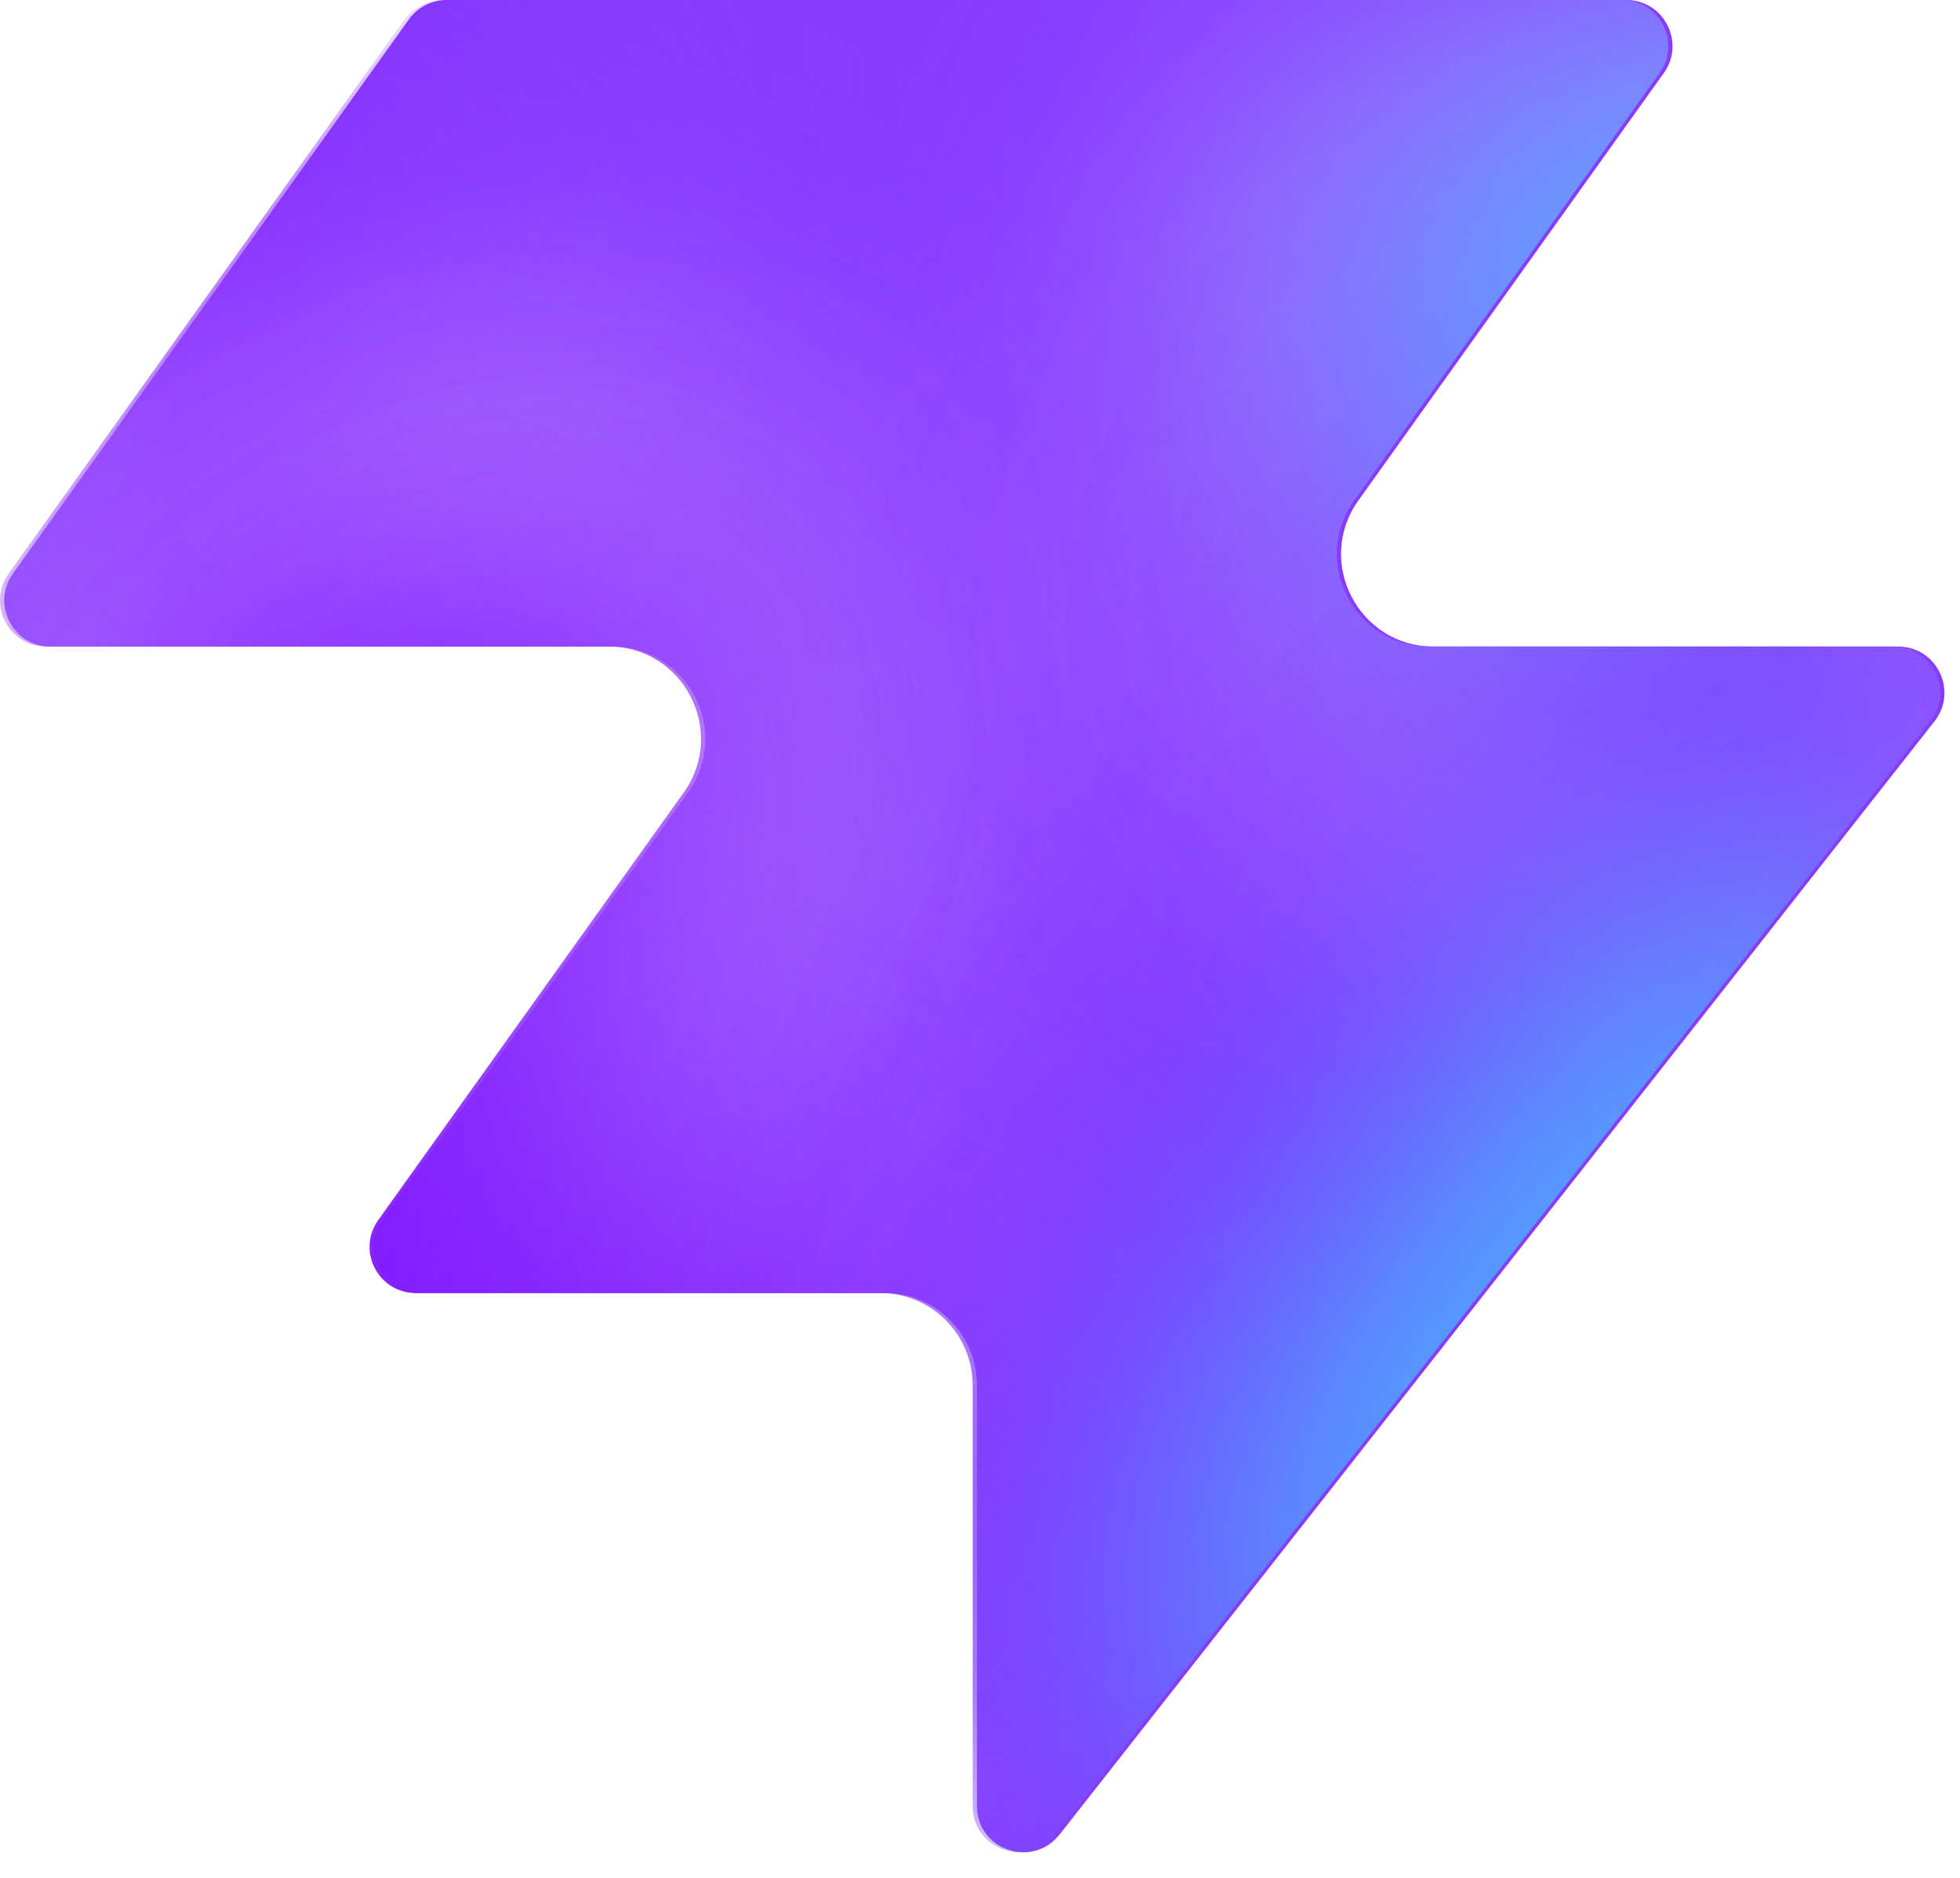
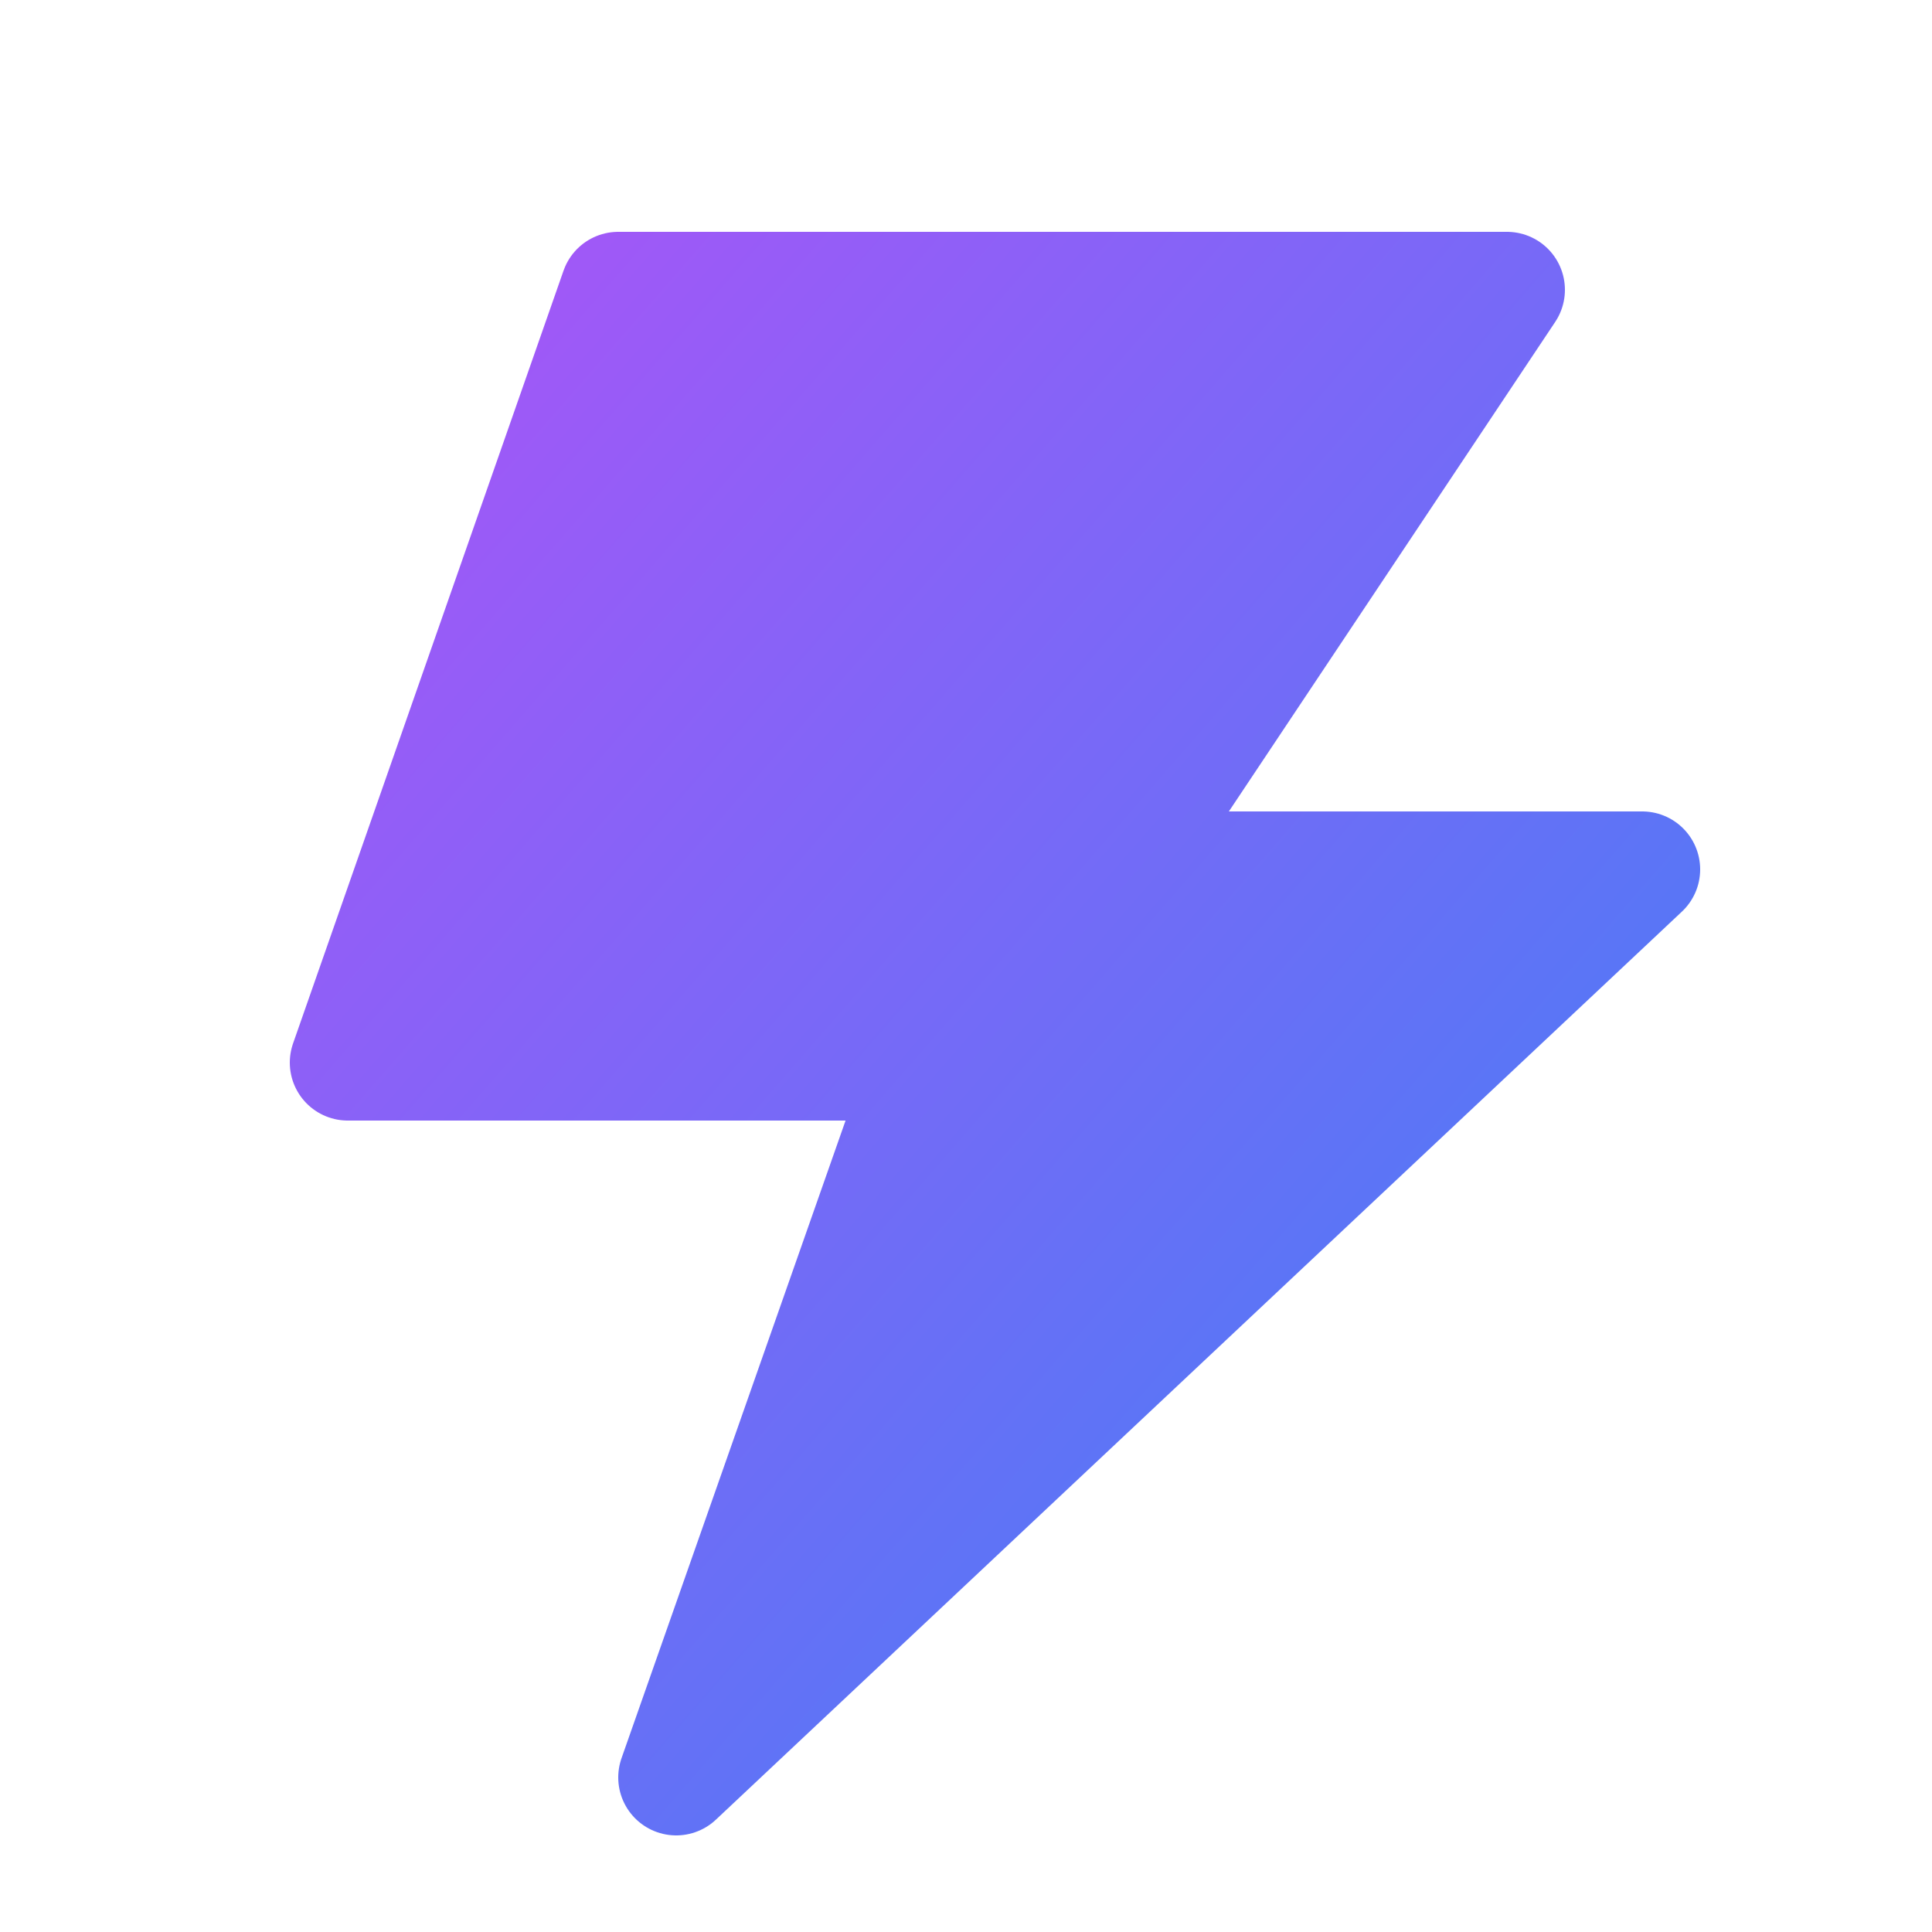
- <svg xmlns="http://www.w3.org/2000/svg" width="48" height="46" fill="none" viewBox="0 0 48 46">
-   <path fill="#863bff" d="M25.946 44.938c-.664.845-2.021.375-2.021-.698V33.937a2.26 2.26 0 0 0-2.262-2.262H10.287c-.92 0-1.456-1.04-.92-1.788l7.48-10.471c1.07-1.497 0-3.578-1.842-3.578H1.237c-.92 0-1.456-1.04-.92-1.788L10.013.474c.214-.297.556-.474.92-.474h28.894c.92 0 1.456 1.04.92 1.788l-7.48 10.471c-1.07 1.498 0 3.579 1.842 3.579h11.377c.943 0 1.473 1.088.89 1.83L25.947 44.94z" style="fill:#863bff;fill:color(display-p3 .525 .23 1);fill-opacity:1" />
-   <mask id="a" width="48" height="46" x="0" y="0" maskUnits="userSpaceOnUse" style="mask-type:alpha">
-     <path fill="#000" d="M25.842 44.938c-.664.844-2.021.375-2.021-.698V33.937a2.26 2.26 0 0 0-2.262-2.262H10.183c-.92 0-1.456-1.04-.92-1.788l7.48-10.471c1.07-1.498 0-3.579-1.842-3.579H1.133c-.92 0-1.456-1.04-.92-1.787L9.91.473c.214-.297.556-.474.92-.474h28.894c.92 0 1.456 1.04.92 1.788l-7.48 10.471c-1.07 1.498 0 3.578 1.842 3.578h11.377c.943 0 1.473 1.088.89 1.832L25.843 44.94z" style="fill:#000;fill-opacity:1" />
-   </mask>
-   <g mask="url(#a)">
-     <g filter="url(#b)">
-       <ellipse cx="5.508" cy="14.704" fill="#ede6ff" rx="5.508" ry="14.704" style="fill:#ede6ff;fill:color(display-p3 .927 .903 1);fill-opacity:1" transform="matrix(.00324 1 1 -.00324 -4.47 31.516)" />
-     </g>
-     <g filter="url(#c)">
-       <ellipse cx="10.399" cy="29.851" fill="#ede6ff" rx="10.399" ry="29.851" style="fill:#ede6ff;fill:color(display-p3 .927 .903 1);fill-opacity:1" transform="matrix(.00324 1 1 -.00324 -39.328 7.883)" />
-     </g>
-     <g filter="url(#d)">
-       <ellipse cx="5.508" cy="30.487" fill="#7e14ff" rx="5.508" ry="30.487" style="fill:#7e14ff;fill:color(display-p3 .492 .077 1);fill-opacity:1" transform="rotate(89.814 -25.913 -14.639)scale(1 -1)" />
-     </g>
-     <g filter="url(#e)">
-       <ellipse cx="5.508" cy="30.599" fill="#7e14ff" rx="5.508" ry="30.599" style="fill:#7e14ff;fill:color(display-p3 .492 .077 1);fill-opacity:1" transform="rotate(89.814 -32.644 -3.334)scale(1 -1)" />
-     </g>
-     <g filter="url(#f)">
-       <ellipse cx="5.508" cy="30.599" fill="#7e14ff" rx="5.508" ry="30.599" style="fill:#7e14ff;fill:color(display-p3 .492 .077 1);fill-opacity:1" transform="matrix(.00324 1 1 -.00324 -34.34 30.47)" />
-     </g>
-     <g filter="url(#g)">
-       <ellipse cx="14.072" cy="22.078" fill="#ede6ff" rx="14.072" ry="22.078" style="fill:#ede6ff;fill:color(display-p3 .927 .903 1);fill-opacity:1" transform="rotate(93.35 24.506 48.493)scale(-1 1)" />
-     </g>
-     <g filter="url(#h)">
-       <ellipse cx="3.47" cy="21.501" fill="#7e14ff" rx="3.47" ry="21.501" style="fill:#7e14ff;fill:color(display-p3 .492 .077 1);fill-opacity:1" transform="rotate(89.009 28.708 47.59)scale(-1 1)" />
-     </g>
-     <g filter="url(#i)">
-       <ellipse cx="3.47" cy="21.501" fill="#7e14ff" rx="3.47" ry="21.501" style="fill:#7e14ff;fill:color(display-p3 .492 .077 1);fill-opacity:1" transform="rotate(89.009 28.708 47.59)scale(-1 1)" />
-     </g>
-     <g filter="url(#j)">
-       <ellipse cx=".387" cy="8.972" fill="#7e14ff" rx="4.407" ry="29.108" style="fill:#7e14ff;fill:color(display-p3 .492 .077 1);fill-opacity:1" transform="rotate(39.51 .387 8.972)" />
-     </g>
-     <g filter="url(#k)">
-       <ellipse cx="47.523" cy="-6.092" fill="#7e14ff" rx="4.407" ry="29.108" style="fill:#7e14ff;fill:color(display-p3 .492 .077 1);fill-opacity:1" transform="rotate(37.892 47.523 -6.092)" />
-     </g>
-     <g filter="url(#l)">
-       <ellipse cx="41.412" cy="6.333" fill="#47bfff" rx="5.971" ry="9.665" style="fill:#47bfff;fill:color(display-p3 .28 .748 1);fill-opacity:1" transform="rotate(37.892 41.412 6.333)" />
-     </g>
-     <g filter="url(#m)">
-       <ellipse cx="-1.879" cy="38.332" fill="#7e14ff" rx="4.407" ry="29.108" style="fill:#7e14ff;fill:color(display-p3 .492 .077 1);fill-opacity:1" transform="rotate(37.892 -1.88 38.332)" />
-     </g>
-     <g filter="url(#n)">
-       <ellipse cx="-1.879" cy="38.332" fill="#7e14ff" rx="4.407" ry="29.108" style="fill:#7e14ff;fill:color(display-p3 .492 .077 1);fill-opacity:1" transform="rotate(37.892 -1.88 38.332)" />
-     </g>
-     <g filter="url(#o)">
-       <ellipse cx="35.651" cy="29.907" fill="#7e14ff" rx="4.407" ry="29.108" style="fill:#7e14ff;fill:color(display-p3 .492 .077 1);fill-opacity:1" transform="rotate(37.892 35.651 29.907)" />
-     </g>
-     <g filter="url(#p)">
-       <ellipse cx="38.418" cy="32.4" fill="#47bfff" rx="5.971" ry="15.297" style="fill:#47bfff;fill:color(display-p3 .28 .748 1);fill-opacity:1" transform="rotate(37.892 38.418 32.4)" />
-     </g>
-   </g>
+ <svg xmlns="http://www.w3.org/2000/svg" viewBox="0 0 100 100" fill="none">
  <defs>
-     <filter id="b" width="60.045" height="41.654" x="-19.77" y="16.149" color-interpolation-filters="sRGB" filterUnits="userSpaceOnUse">
-       <feFlood flood-opacity="0" result="BackgroundImageFix" />
-       <feBlend in="SourceGraphic" in2="BackgroundImageFix" result="shape" />
-       <feGaussianBlur result="effect1_foregroundBlur_2002_17158" stdDeviation="7.659" />
-     </filter>
-     <filter id="c" width="90.34" height="51.437" x="-54.613" y="-7.533" color-interpolation-filters="sRGB" filterUnits="userSpaceOnUse">
-       <feFlood flood-opacity="0" result="BackgroundImageFix" />
-       <feBlend in="SourceGraphic" in2="BackgroundImageFix" result="shape" />
-       <feGaussianBlur result="effect1_foregroundBlur_2002_17158" stdDeviation="7.659" />
-     </filter>
-     <filter id="d" width="79.355" height="29.4" x="-49.64" y="2.03" color-interpolation-filters="sRGB" filterUnits="userSpaceOnUse">
-       <feFlood flood-opacity="0" result="BackgroundImageFix" />
-       <feBlend in="SourceGraphic" in2="BackgroundImageFix" result="shape" />
-       <feGaussianBlur result="effect1_foregroundBlur_2002_17158" stdDeviation="4.596" />
-     </filter>
-     <filter id="e" width="79.579" height="29.4" x="-45.045" y="20.029" color-interpolation-filters="sRGB" filterUnits="userSpaceOnUse">
-       <feFlood flood-opacity="0" result="BackgroundImageFix" />
-       <feBlend in="SourceGraphic" in2="BackgroundImageFix" result="shape" />
-       <feGaussianBlur result="effect1_foregroundBlur_2002_17158" stdDeviation="4.596" />
-     </filter>
-     <filter id="f" width="79.579" height="29.4" x="-43.513" y="21.178" color-interpolation-filters="sRGB" filterUnits="userSpaceOnUse">
-       <feFlood flood-opacity="0" result="BackgroundImageFix" />
-       <feBlend in="SourceGraphic" in2="BackgroundImageFix" result="shape" />
-       <feGaussianBlur result="effect1_foregroundBlur_2002_17158" stdDeviation="4.596" />
-     </filter>
-     <filter id="g" width="74.749" height="58.852" x="15.756" y="-17.901" color-interpolation-filters="sRGB" filterUnits="userSpaceOnUse">
-       <feFlood flood-opacity="0" result="BackgroundImageFix" />
-       <feBlend in="SourceGraphic" in2="BackgroundImageFix" result="shape" />
-       <feGaussianBlur result="effect1_foregroundBlur_2002_17158" stdDeviation="7.659" />
-     </filter>
-     <filter id="h" width="61.377" height="25.362" x="23.548" y="2.284" color-interpolation-filters="sRGB" filterUnits="userSpaceOnUse">
-       <feFlood flood-opacity="0" result="BackgroundImageFix" />
-       <feBlend in="SourceGraphic" in2="BackgroundImageFix" result="shape" />
-       <feGaussianBlur result="effect1_foregroundBlur_2002_17158" stdDeviation="4.596" />
-     </filter>
-     <filter id="i" width="61.377" height="25.362" x="23.548" y="2.284" color-interpolation-filters="sRGB" filterUnits="userSpaceOnUse">
-       <feFlood flood-opacity="0" result="BackgroundImageFix" />
-       <feBlend in="SourceGraphic" in2="BackgroundImageFix" result="shape" />
-       <feGaussianBlur result="effect1_foregroundBlur_2002_17158" stdDeviation="4.596" />
-     </filter>
-     <filter id="j" width="56.045" height="63.649" x="-27.636" y="-22.853" color-interpolation-filters="sRGB" filterUnits="userSpaceOnUse">
-       <feFlood flood-opacity="0" result="BackgroundImageFix" />
-       <feBlend in="SourceGraphic" in2="BackgroundImageFix" result="shape" />
-       <feGaussianBlur result="effect1_foregroundBlur_2002_17158" stdDeviation="4.596" />
-     </filter>
-     <filter id="k" width="54.814" height="64.646" x="20.116" y="-38.415" color-interpolation-filters="sRGB" filterUnits="userSpaceOnUse">
-       <feFlood flood-opacity="0" result="BackgroundImageFix" />
-       <feBlend in="SourceGraphic" in2="BackgroundImageFix" result="shape" />
-       <feGaussianBlur result="effect1_foregroundBlur_2002_17158" stdDeviation="4.596" />
-     </filter>
-     <filter id="l" width="33.541" height="35.313" x="24.641" y="-11.323" color-interpolation-filters="sRGB" filterUnits="userSpaceOnUse">
-       <feFlood flood-opacity="0" result="BackgroundImageFix" />
-       <feBlend in="SourceGraphic" in2="BackgroundImageFix" result="shape" />
-       <feGaussianBlur result="effect1_foregroundBlur_2002_17158" stdDeviation="4.596" />
-     </filter>
-     <filter id="m" width="54.814" height="64.646" x="-29.286" y="6.009" color-interpolation-filters="sRGB" filterUnits="userSpaceOnUse">
-       <feFlood flood-opacity="0" result="BackgroundImageFix" />
-       <feBlend in="SourceGraphic" in2="BackgroundImageFix" result="shape" />
-       <feGaussianBlur result="effect1_foregroundBlur_2002_17158" stdDeviation="4.596" />
-     </filter>
-     <filter id="n" width="54.814" height="64.646" x="-29.286" y="6.009" color-interpolation-filters="sRGB" filterUnits="userSpaceOnUse">
-       <feFlood flood-opacity="0" result="BackgroundImageFix" />
-       <feBlend in="SourceGraphic" in2="BackgroundImageFix" result="shape" />
-       <feGaussianBlur result="effect1_foregroundBlur_2002_17158" stdDeviation="4.596" />
-     </filter>
-     <filter id="o" width="54.814" height="64.646" x="8.244" y="-2.416" color-interpolation-filters="sRGB" filterUnits="userSpaceOnUse">
-       <feFlood flood-opacity="0" result="BackgroundImageFix" />
-       <feBlend in="SourceGraphic" in2="BackgroundImageFix" result="shape" />
-       <feGaussianBlur result="effect1_foregroundBlur_2002_17158" stdDeviation="4.596" />
-     </filter>
-     <filter id="p" width="39.409" height="43.623" x="18.713" y="10.588" color-interpolation-filters="sRGB" filterUnits="userSpaceOnUse">
-       <feFlood flood-opacity="0" result="BackgroundImageFix" />
-       <feBlend in="SourceGraphic" in2="BackgroundImageFix" result="shape" />
-       <feGaussianBlur result="effect1_foregroundBlur_2002_17158" stdDeviation="4.596" />
-     </filter>
+     <linearGradient id="noctis-logo-grad" x1="0%" y1="0%" x2="100%" y2="100%">
+       <stop offset="0%" stop-color="#a855f7" />
+       <stop offset="100%" stop-color="#3b82f6" />
+     </linearGradient>
  </defs>
+   <path d="M 32 15 L 78 15 L 58 45 L 85 45 L 35 92 L 48 55 L 18 55 Z" fill="url(#noctis-logo-grad)" stroke="url(#noctis-logo-grad)" stroke-width="6" stroke-linejoin="round" stroke-linecap="round" />
</svg>
